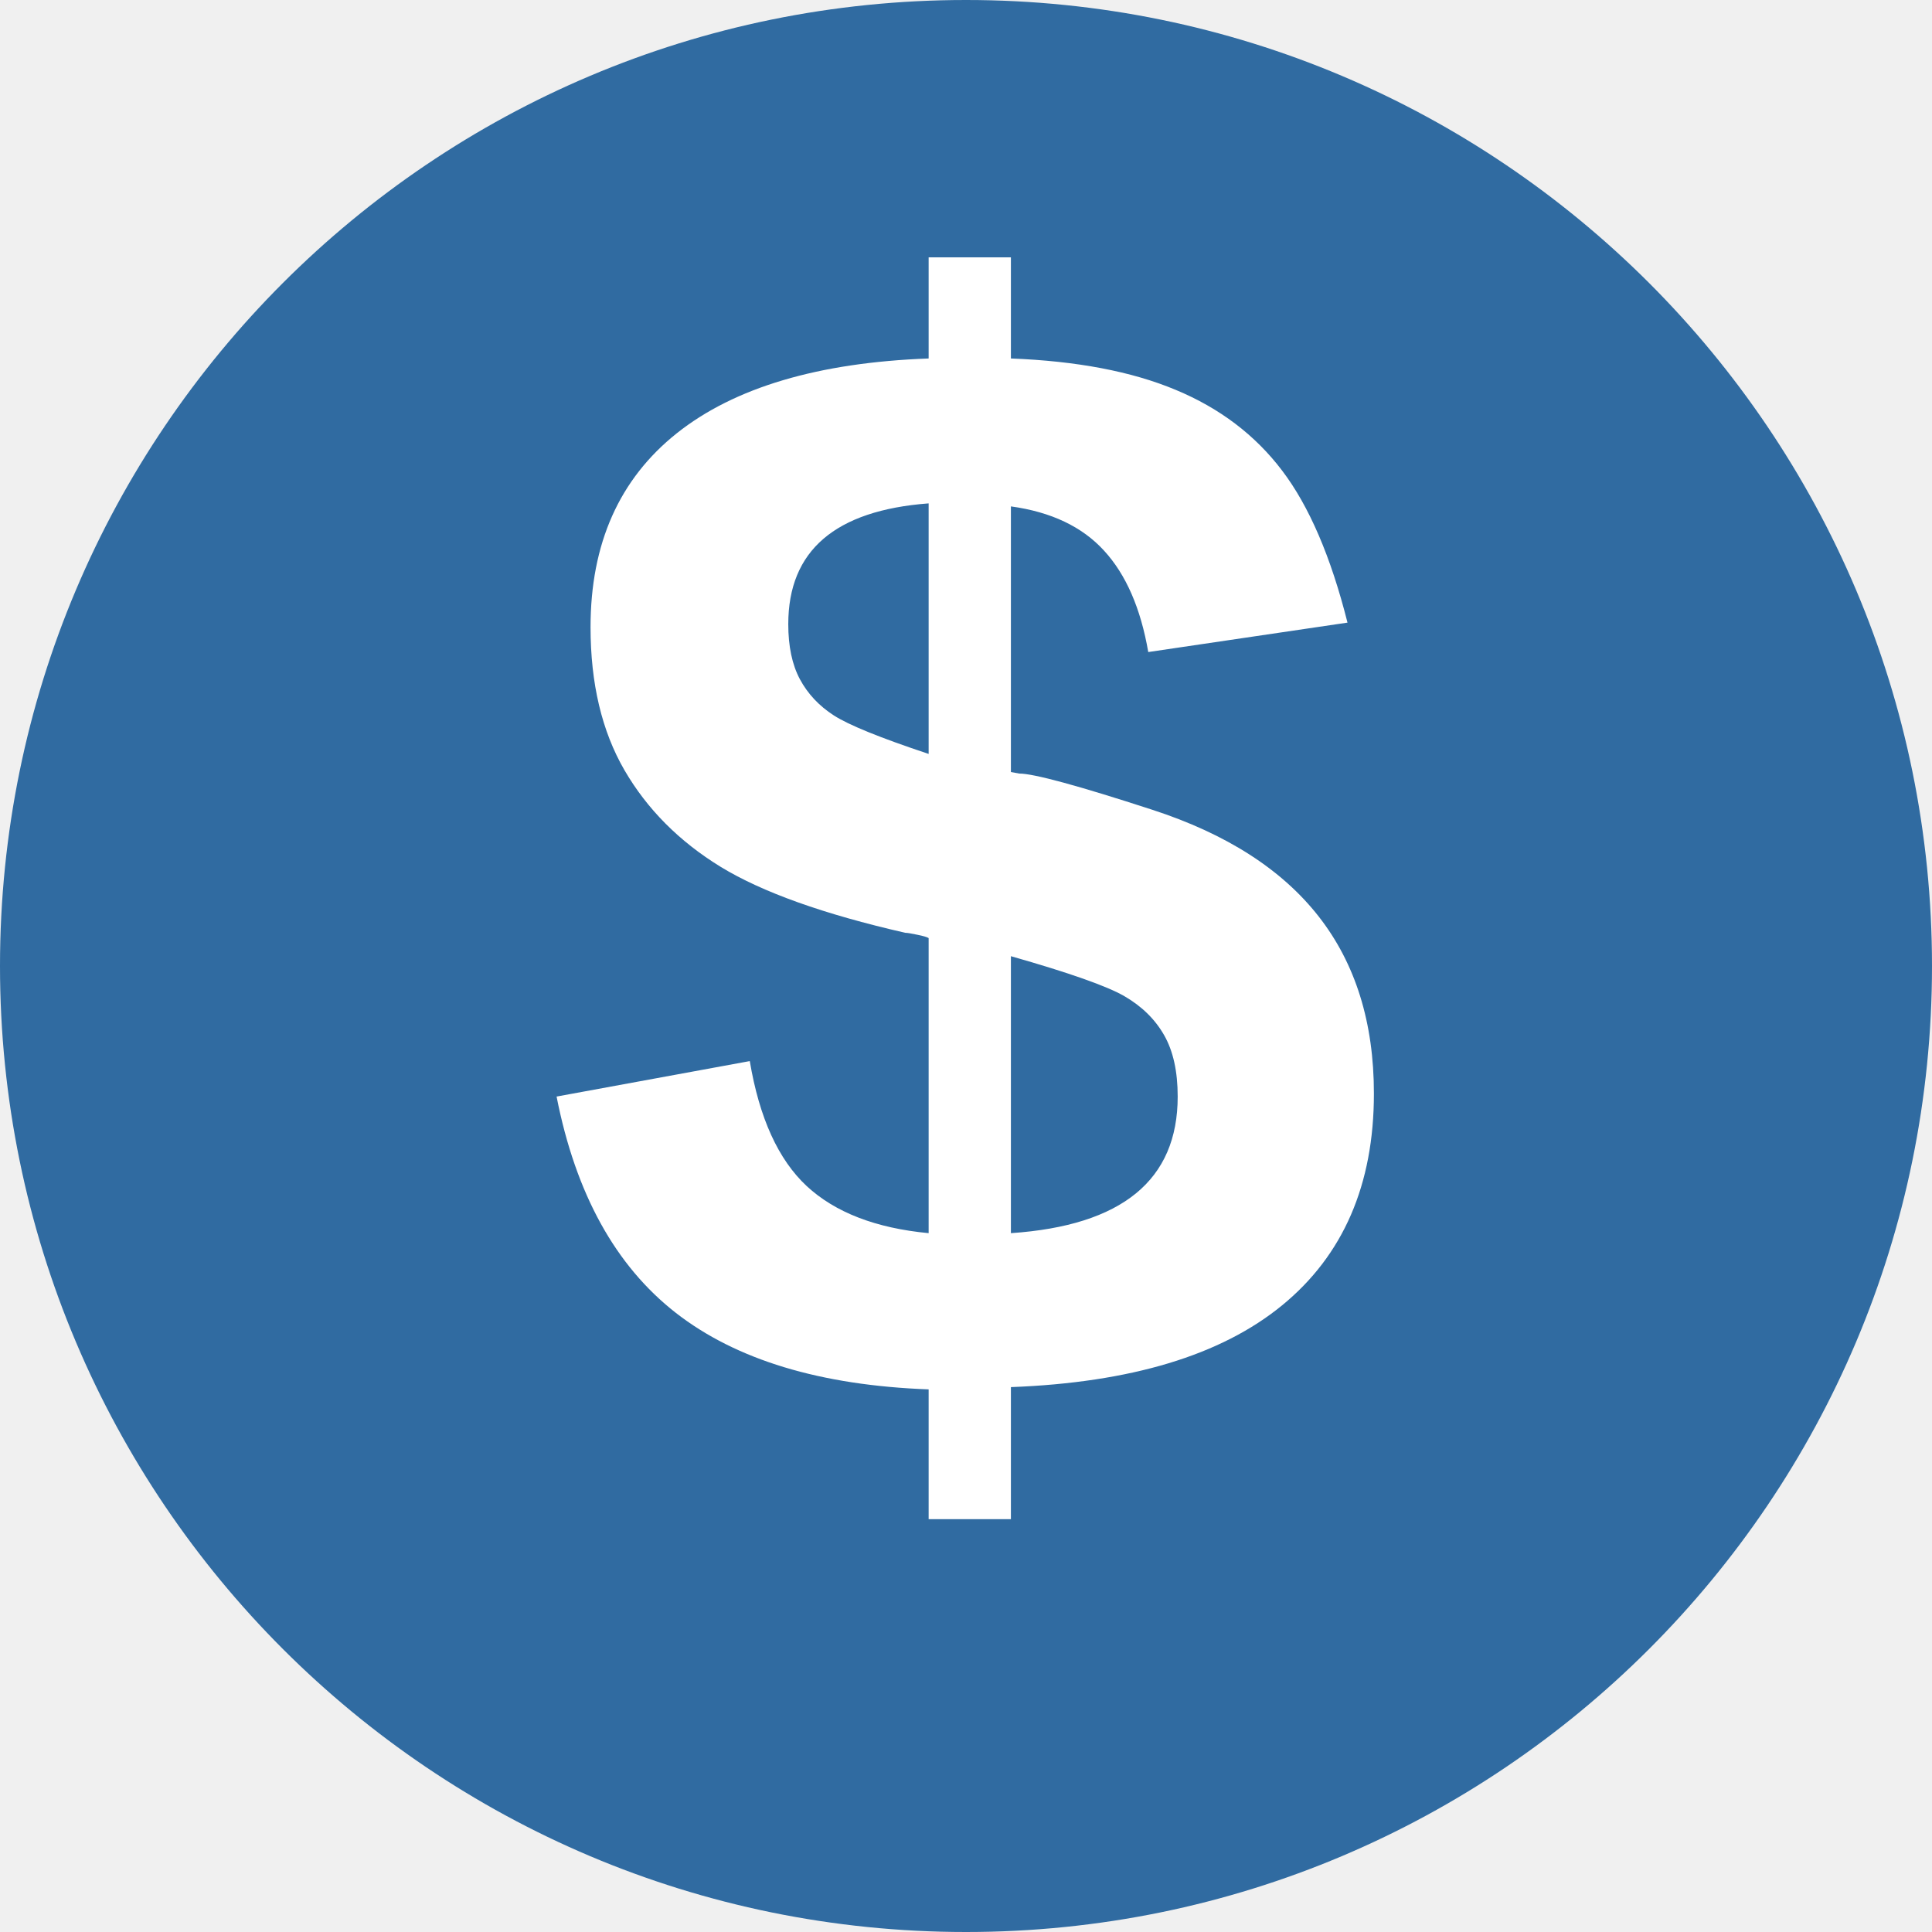
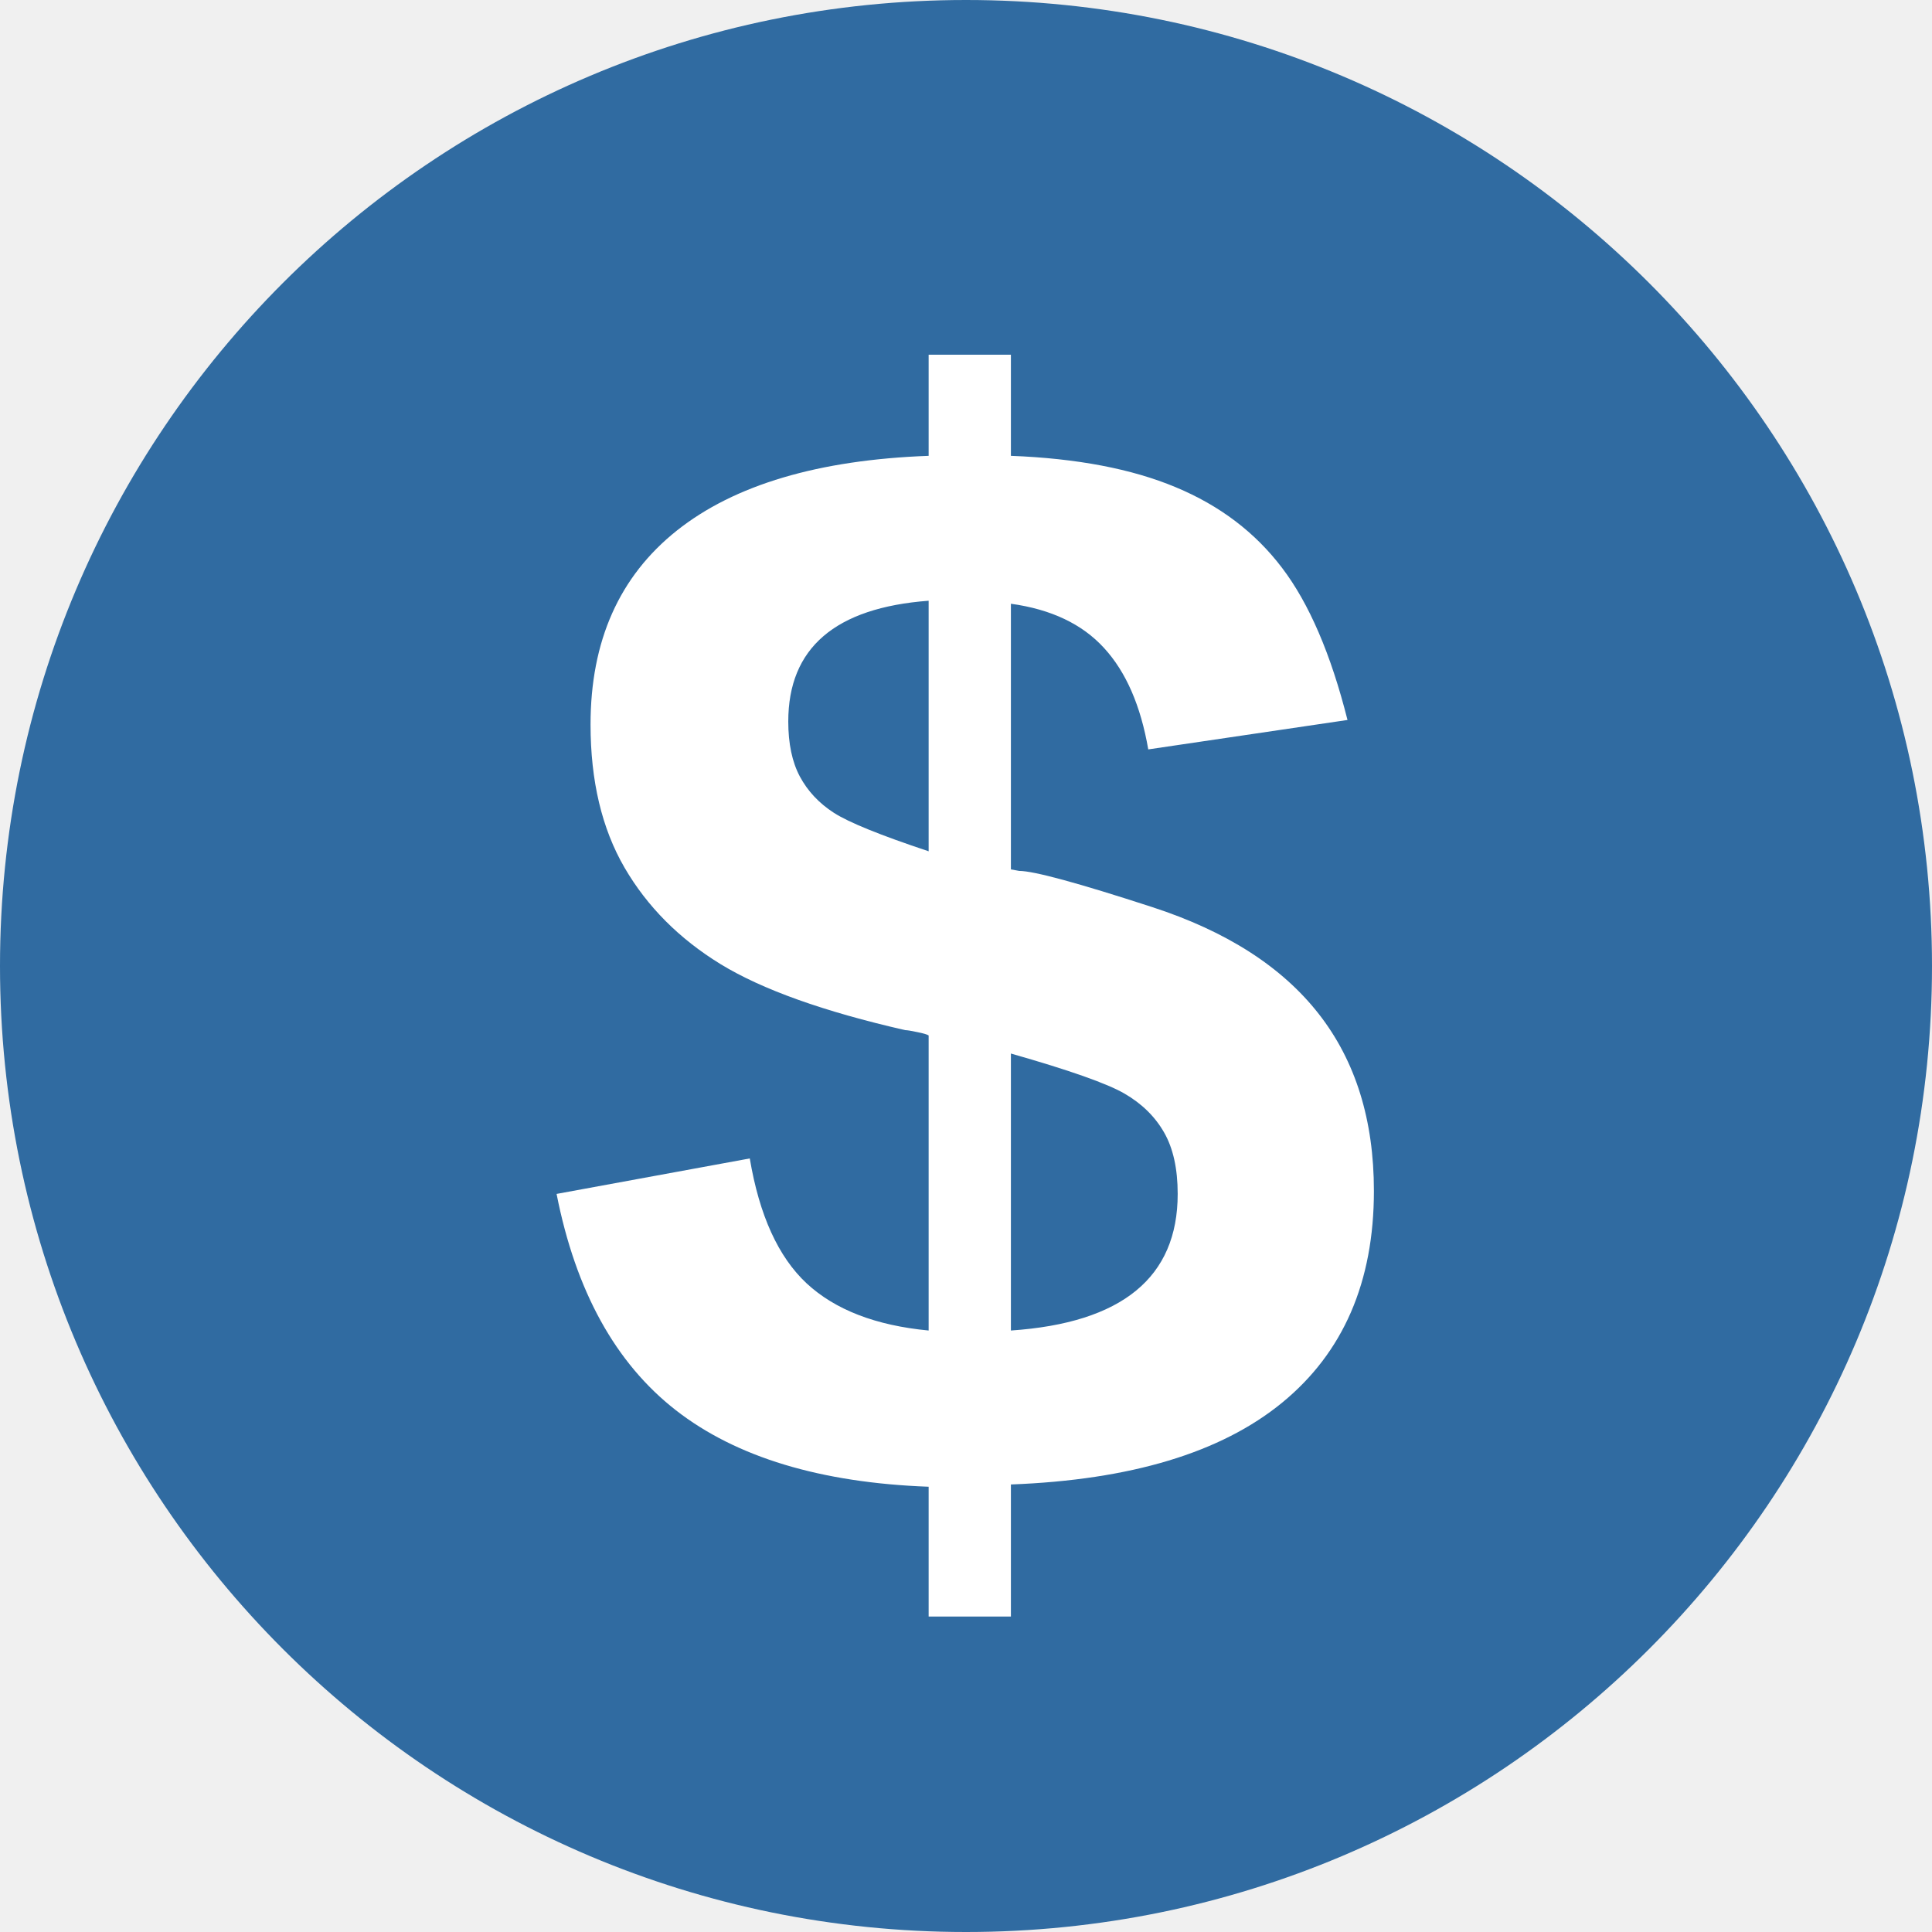
<svg xmlns="http://www.w3.org/2000/svg" viewBox="0 0 200 200">
  <circle cx="100" cy="100" r="100" fill="#306BA1" />
-   <text x="100" y="100" font-size="160" font-weight="bold" fill="white" text-anchor="middle" dominant-baseline="middle" font-family="Arial, sans-serif">$</text>
+   <text x="50%" y="50%" font-size="160" font-weight="bold" fill="white" text-anchor="middle" dominant-baseline="central" font-family="Arial, sans-serif">$</text>
</svg>
